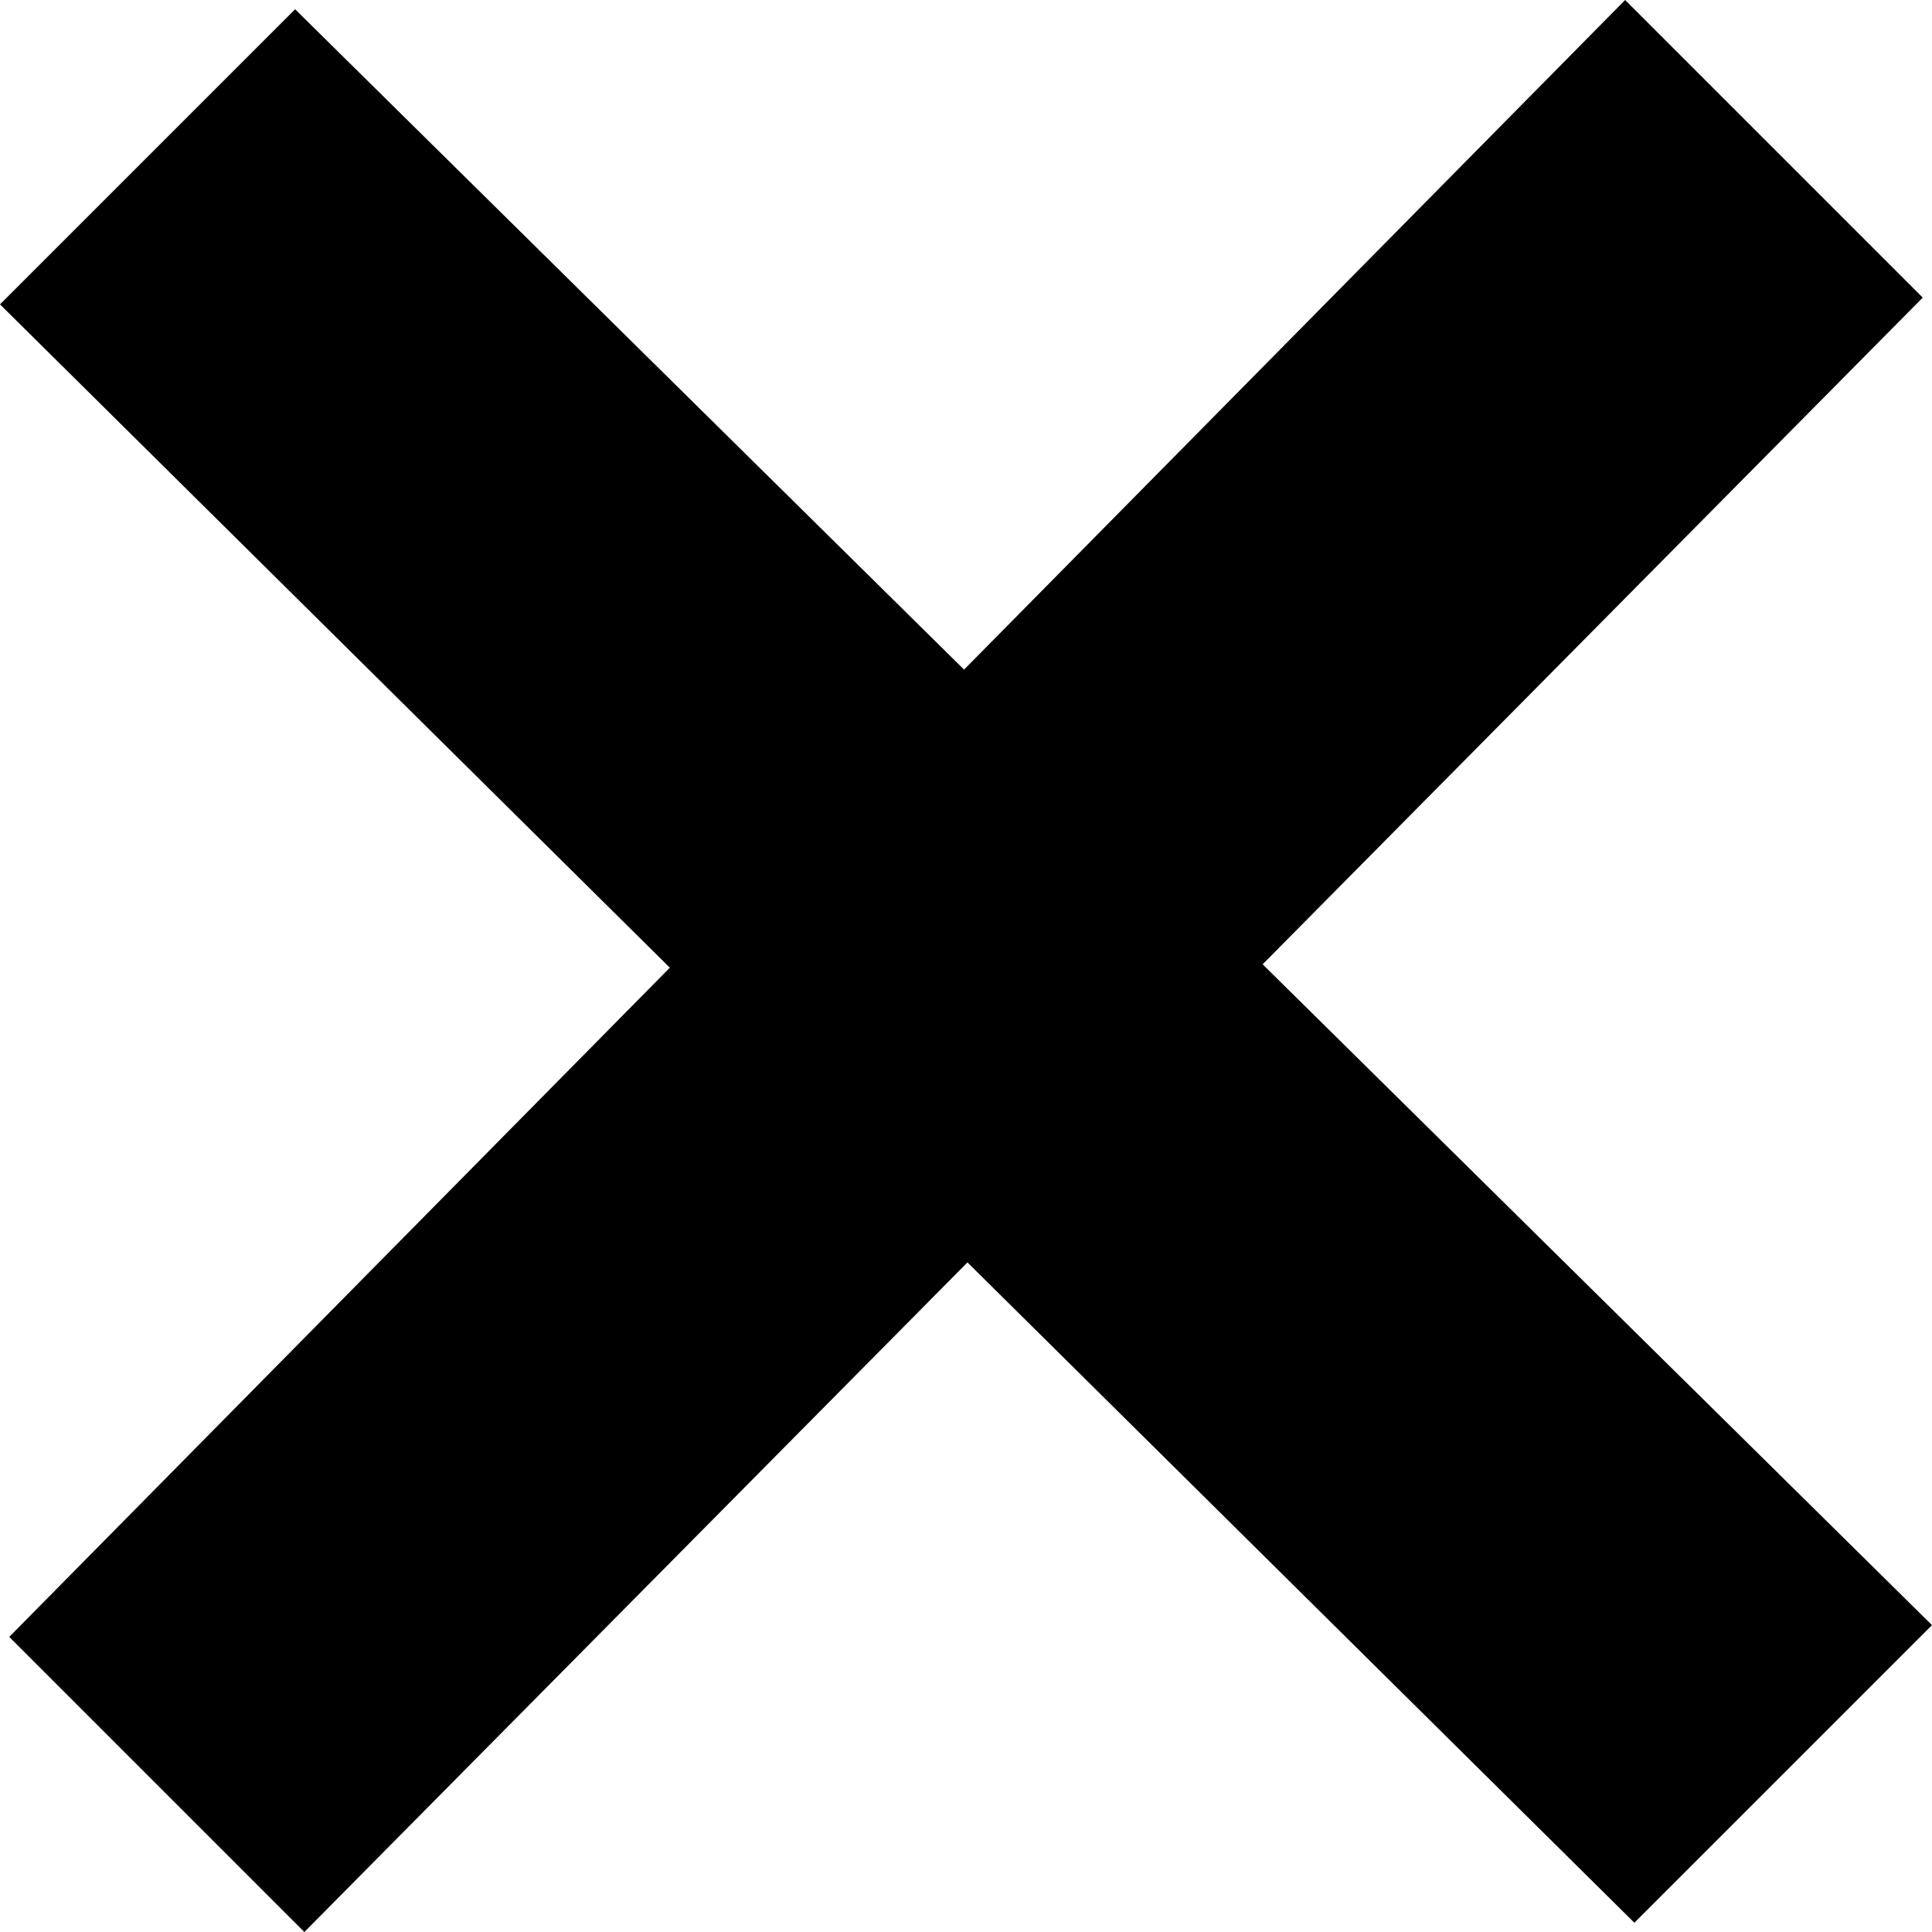
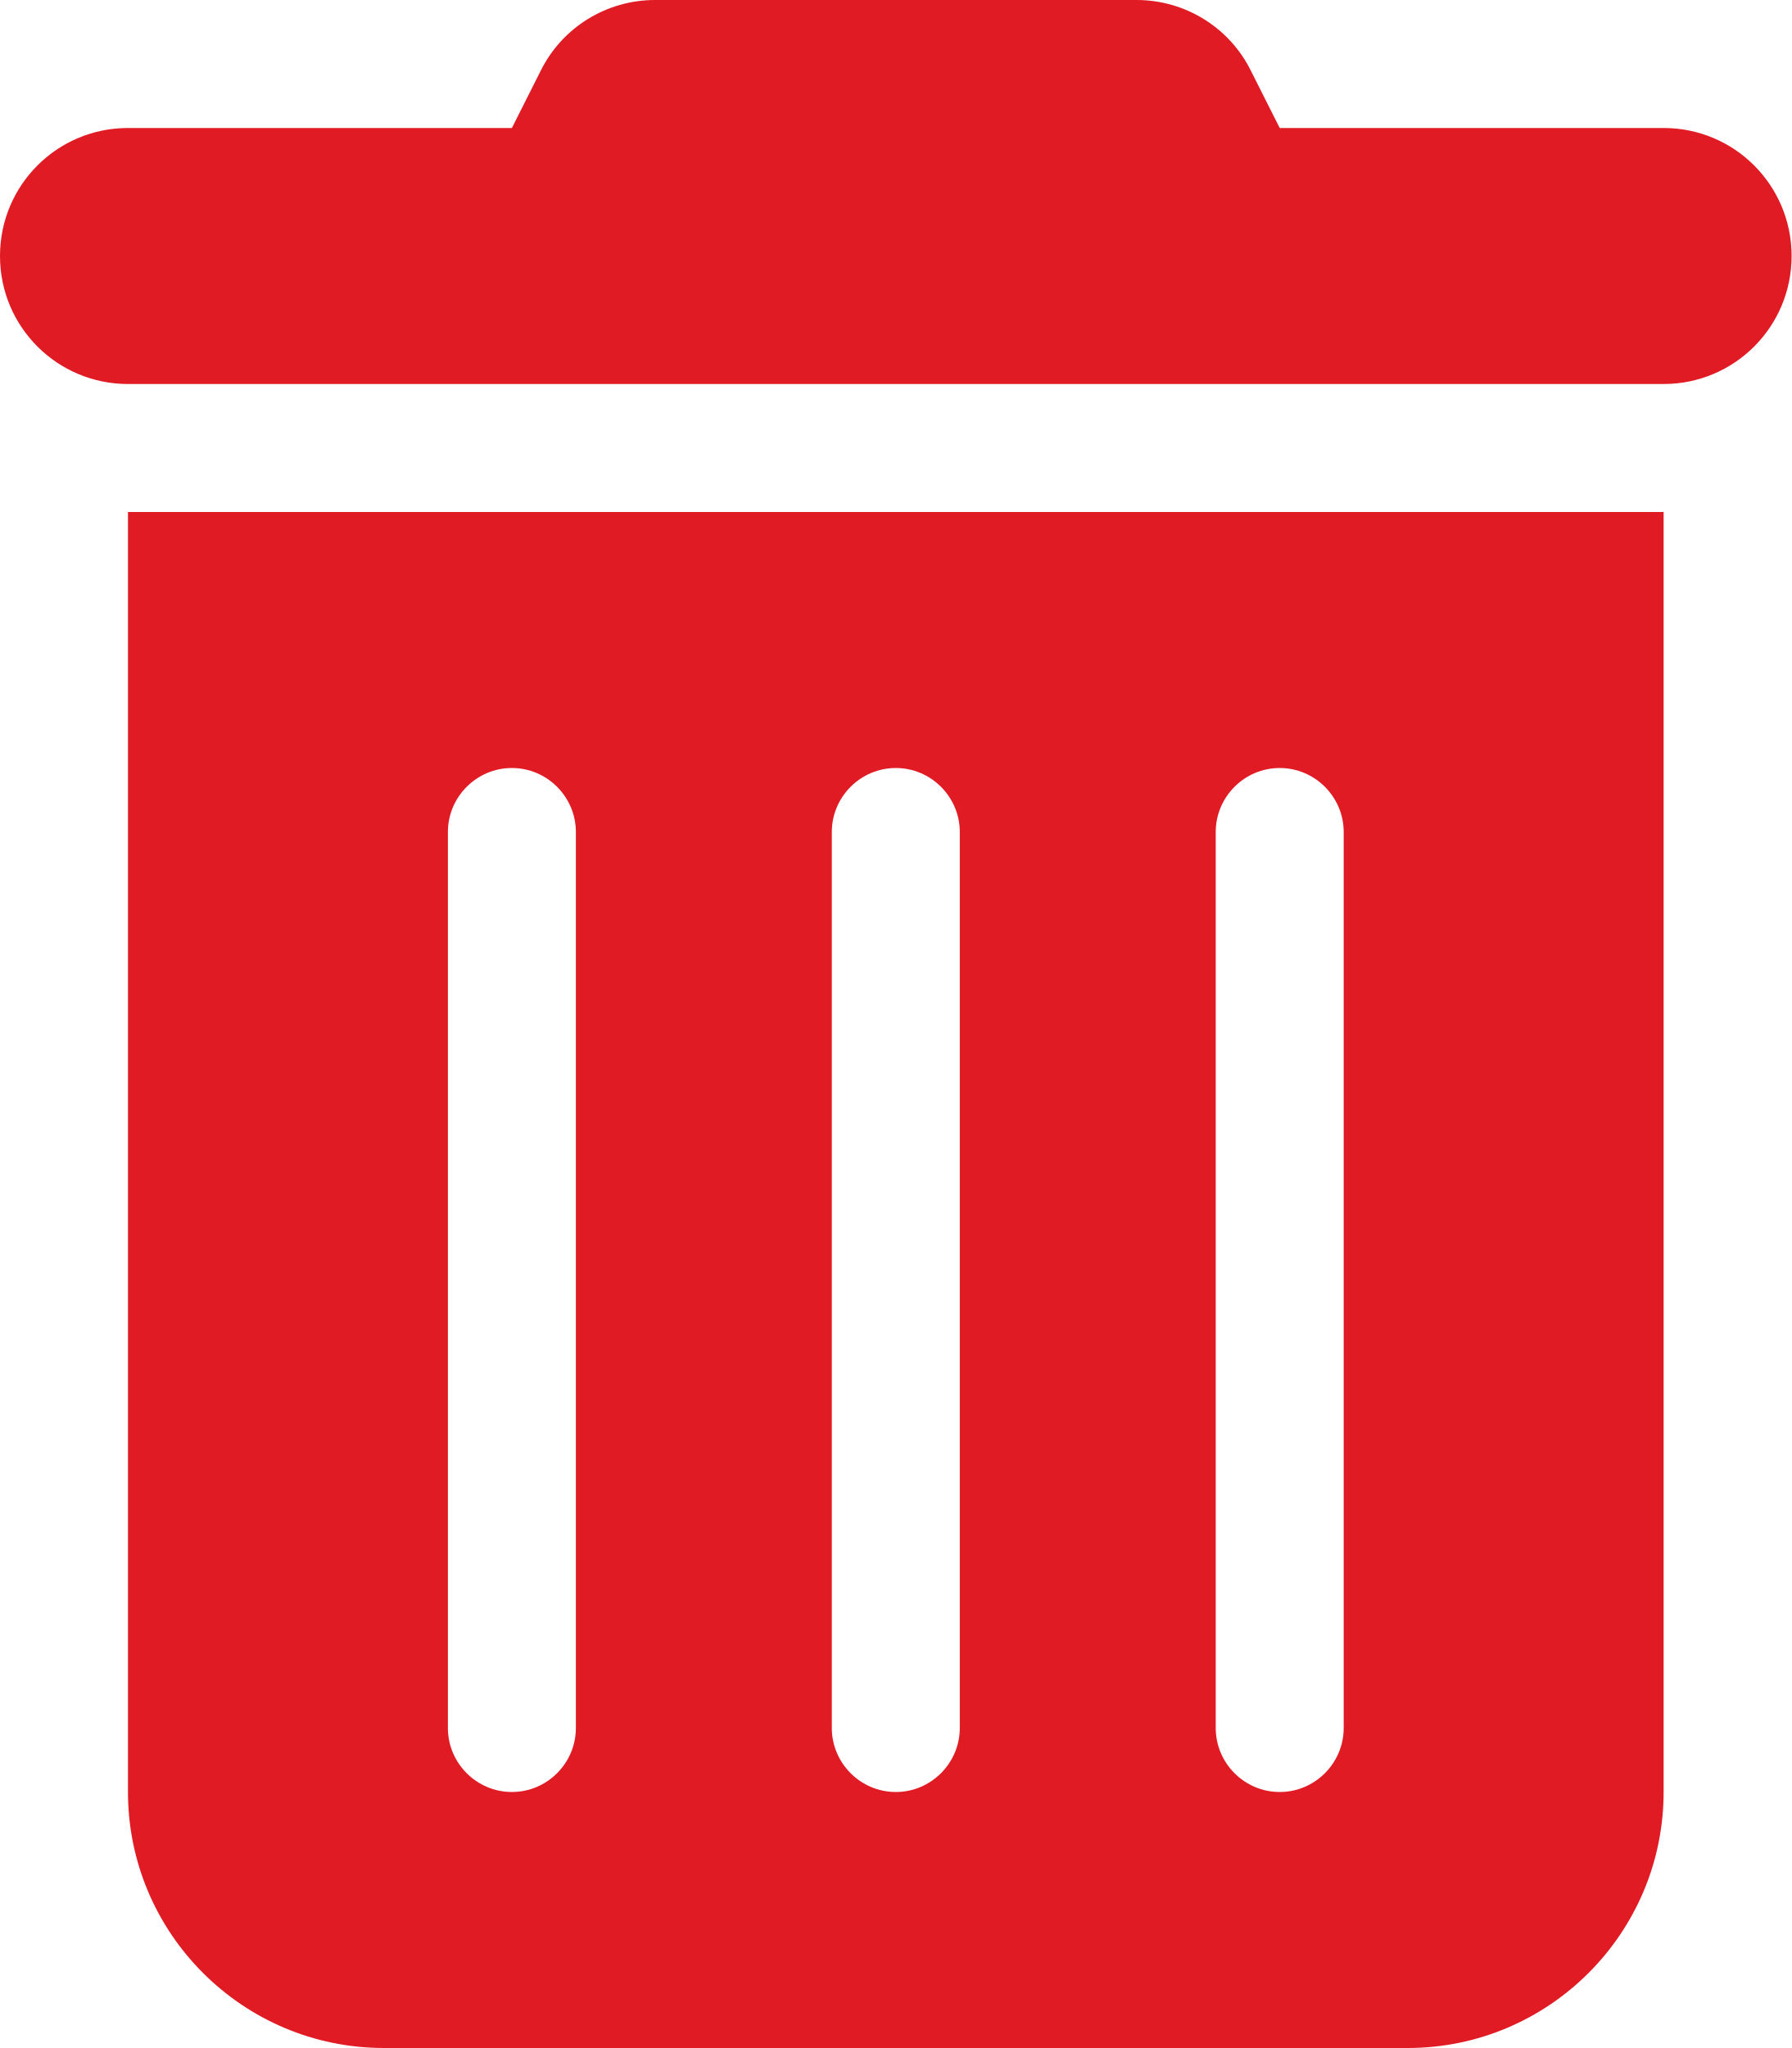
- <svg xmlns="http://www.w3.org/2000/svg" width="24" height="24" viewBox="0 0 24 24">
-   <path d="M24 20.188l-8.315-8.209 8.2-8.282-3.697-3.697-8.212 8.318-8.31-8.203-3.666 3.666 8.321 8.24-8.206 8.313 3.666 3.666 8.237-8.318 8.285 8.203z" />
+ <svg xmlns="http://www.w3.org/2000/svg" height="20" width="17.5" viewBox="0 0 448 512">
+   <path fill="#e01b24" d="M135.2 17.7C140.6 6.8 151.7 0 163.8 0H284.2c12.1 0 23.2 6.8 28.6 17.7L320 32h96c17.7 0 32 14.3 32 32s-14.3 32-32 32H32C14.3 96 0 81.7 0 64S14.3 32 32 32h96l7.2-14.3zM32 128H416V448c0 35.3-28.7 64-64 64H96c-35.3 0-64-28.7-64-64V128zm96 64c-8.8 0-16 7.2-16 16V432c0 8.8 7.2 16 16 16s16-7.2 16-16V208c0-8.8-7.2-16-16-16zm96 0c-8.8 0-16 7.2-16 16V432c0 8.8 7.2 16 16 16s16-7.2 16-16V208c0-8.8-7.2-16-16-16zm96 0c-8.8 0-16 7.2-16 16V432c0 8.8 7.2 16 16 16s16-7.2 16-16V208c0-8.8-7.2-16-16-16z" />
</svg>
